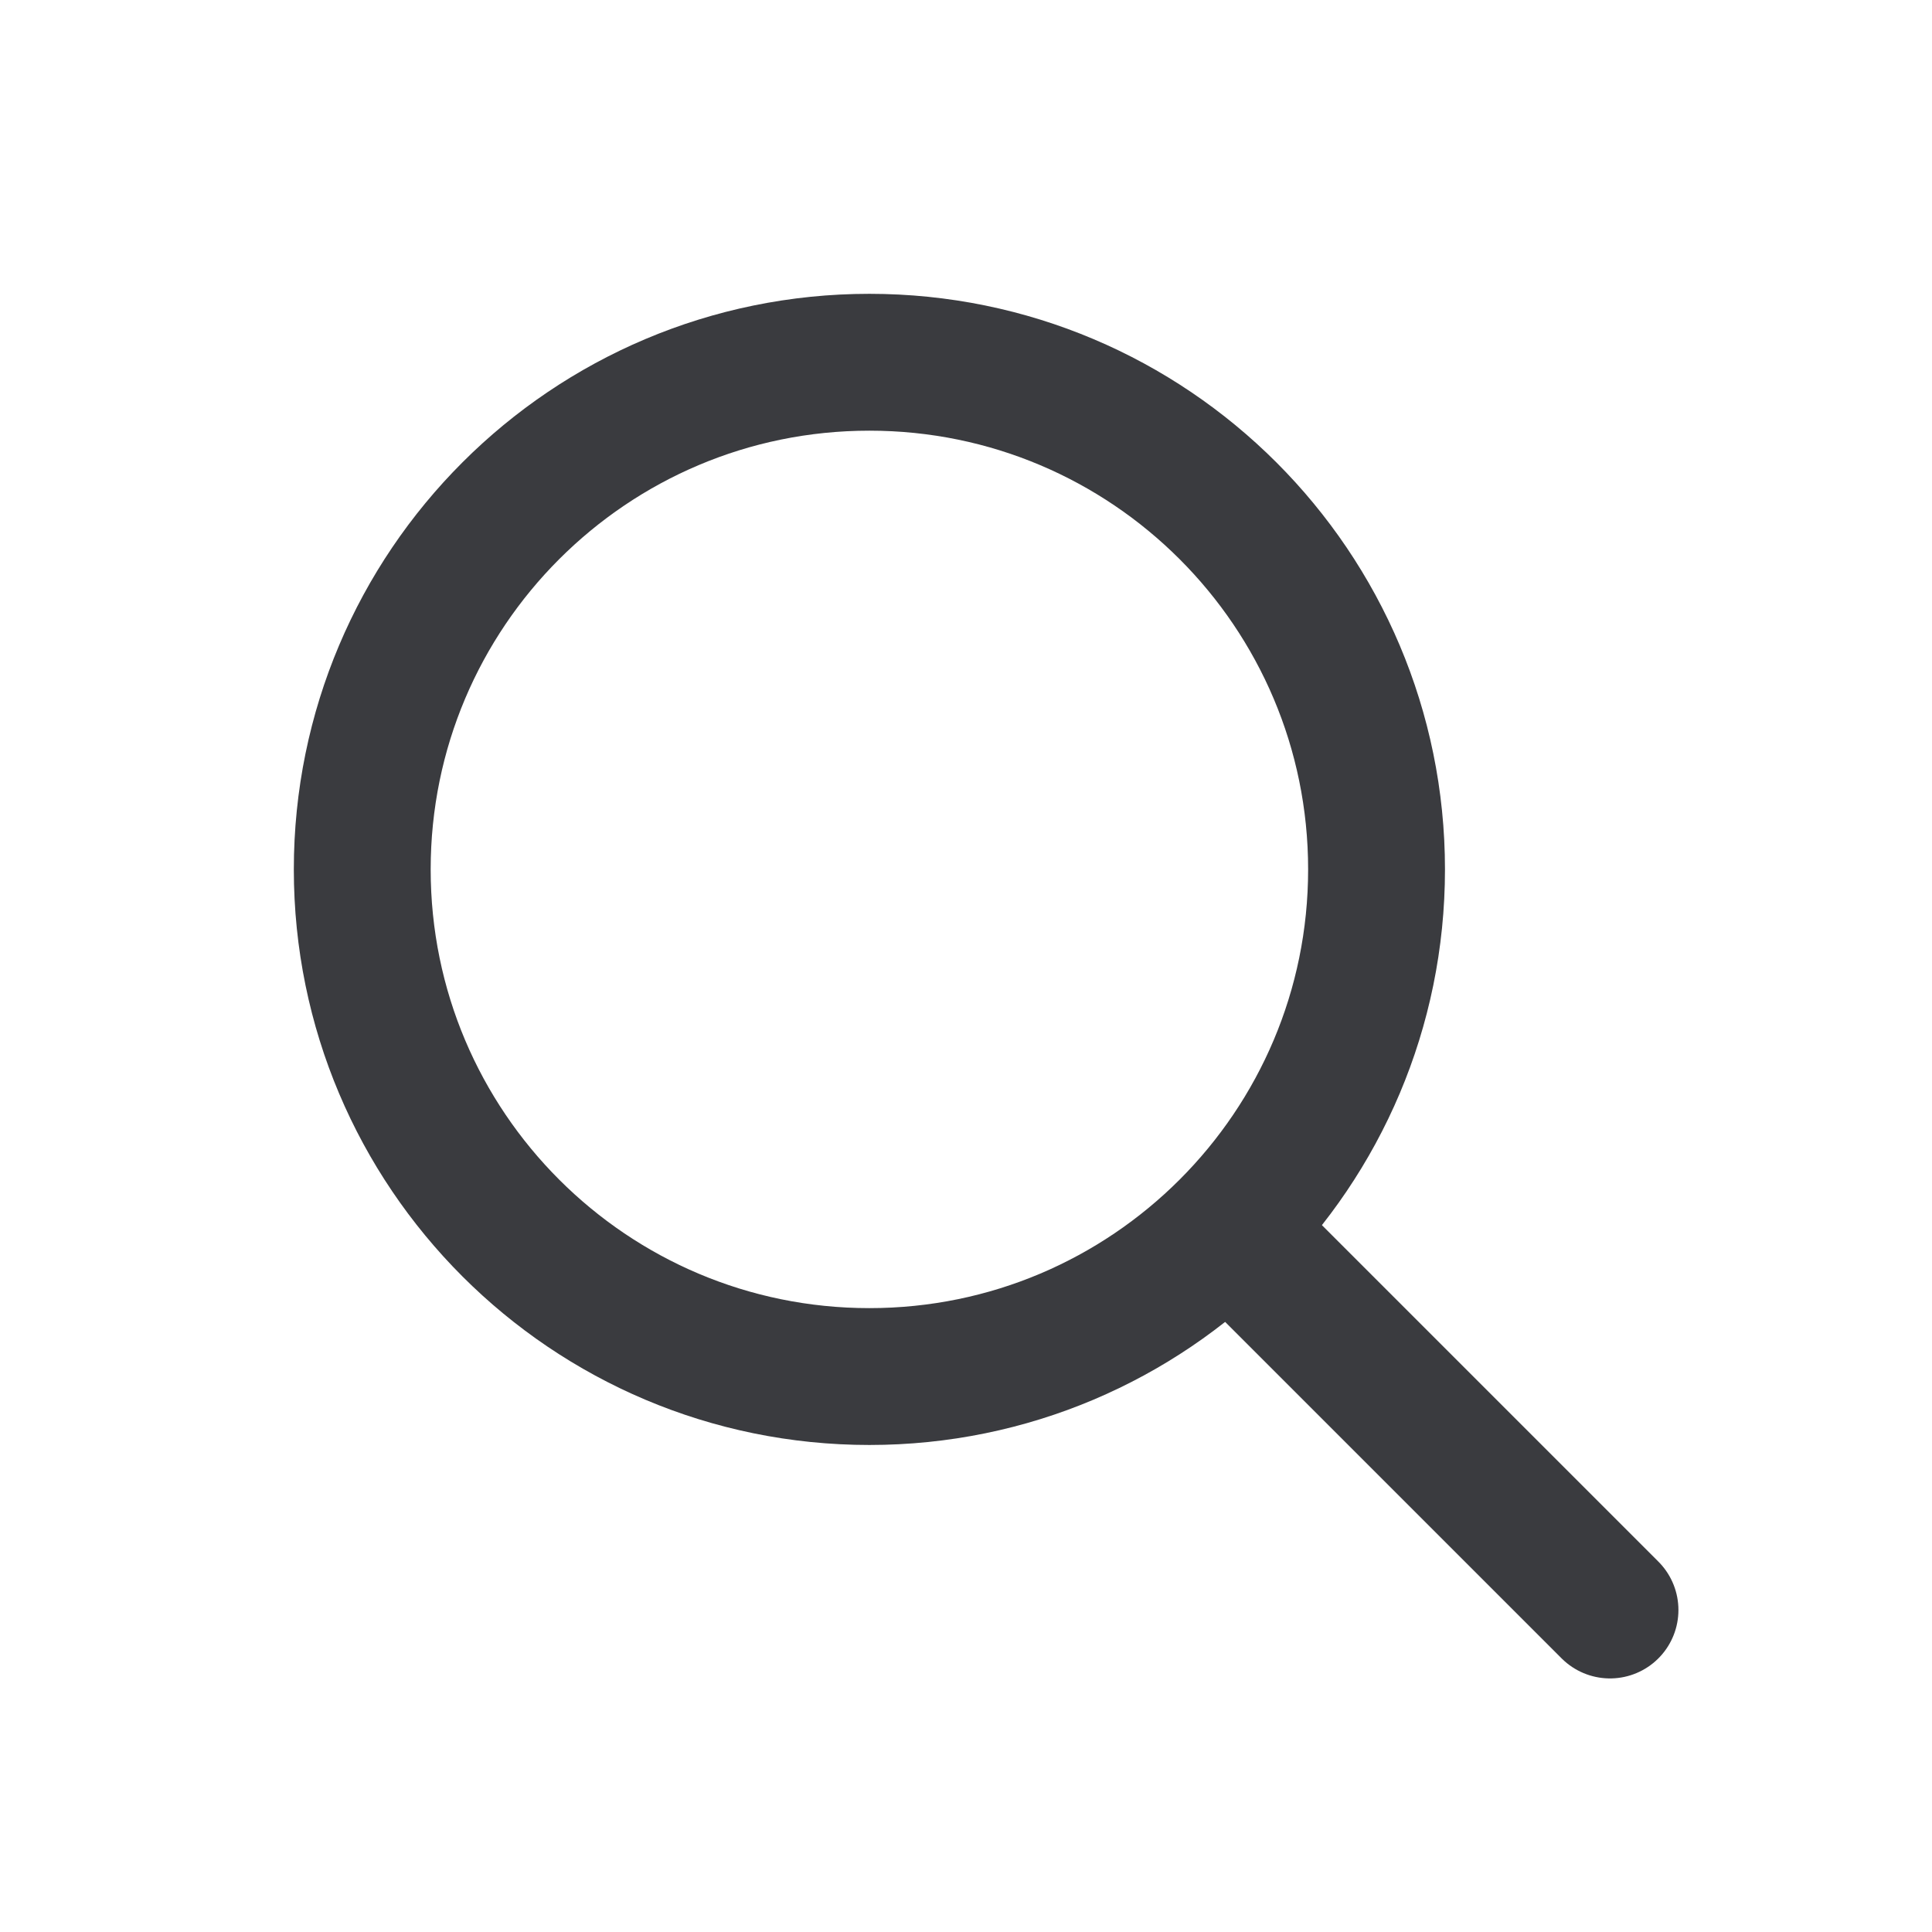
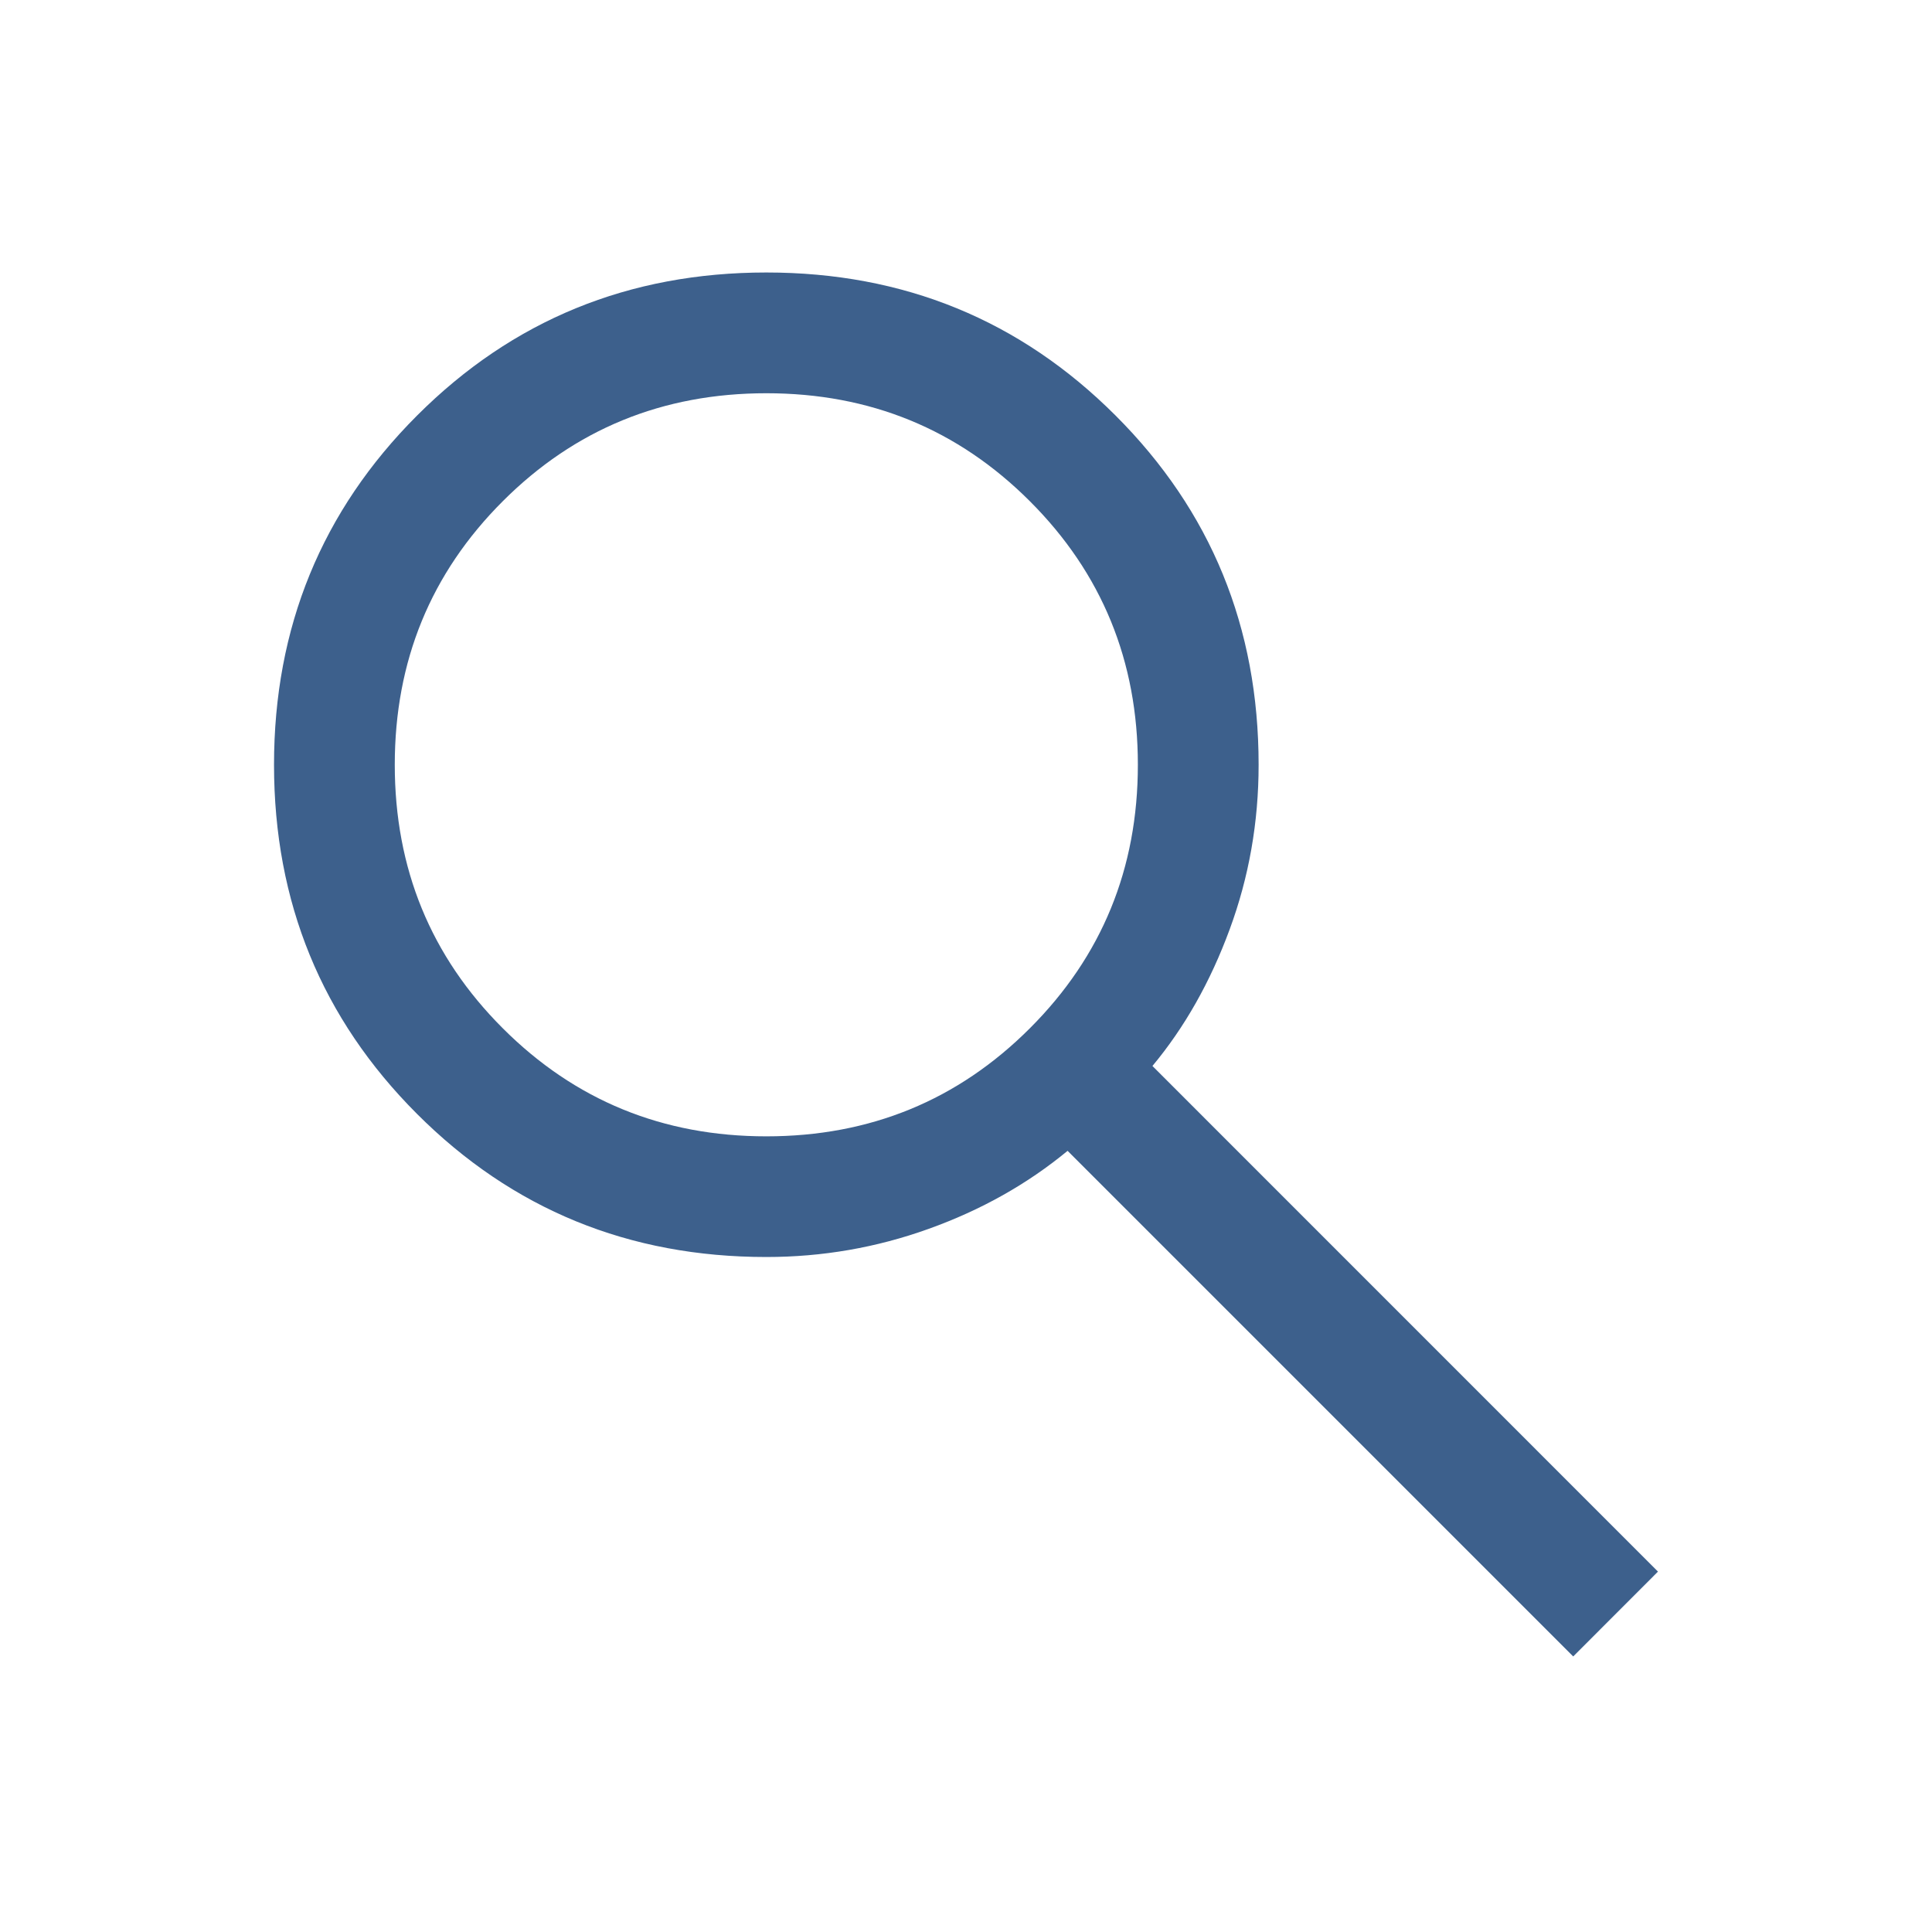
<svg xmlns="http://www.w3.org/2000/svg" width="24" height="24" viewBox="0 0 24 24" fill="none">
-   <circle cx="10.8" cy="10.8" r="6.3" stroke="#3A3B3F" stroke-width="1.7" />
-   <path d="M15.5 15.5L20 20" stroke="#3A3B3F" stroke-width="1.7" stroke-linecap="round" />
+   <mask id="mask0_1135_2850" style="mask-type:alpha" maskUnits="userSpaceOnUse" x="0" y="0" width="24" height="24">
+     <rect width="24" height="24" fill="#D9D9D9" />
+   </mask>
+   <g mask="url(#mask0_1135_2850)">
+     <path d="M19.543 20.577L13.262 14.296C12.762 14.709 12.187 15.032 11.537 15.265C10.887 15.499 10.214 15.615 9.52 15.615C7.812 15.615 6.366 15.023 5.181 13.838C3.997 12.654 3.404 11.208 3.404 9.5C3.404 7.792 3.997 6.346 5.181 5.162C6.366 3.977 7.812 3.385 9.52 3.385C11.227 3.385 12.673 3.977 13.858 5.162C15.043 6.346 15.635 7.792 15.635 9.5C15.635 10.214 15.515 10.896 15.275 11.546C15.036 12.196 14.716 12.762 14.316 13.242L20.596 19.523L19.543 20.577ZM9.52 14.116C10.808 14.116 11.899 13.668 12.793 12.774C13.688 11.88 14.135 10.789 14.135 9.5C14.135 8.212 13.688 7.12 12.793 6.226C11.899 5.332 10.808 4.885 9.52 4.885C8.231 4.885 7.14 5.332 6.246 6.226C5.351 7.12 4.904 8.212 4.904 9.5C4.904 10.789 5.351 11.88 6.246 12.774C7.14 13.668 8.231 14.116 9.52 14.116Z" fill="#3D608C" />
+   </g>
</svg>
